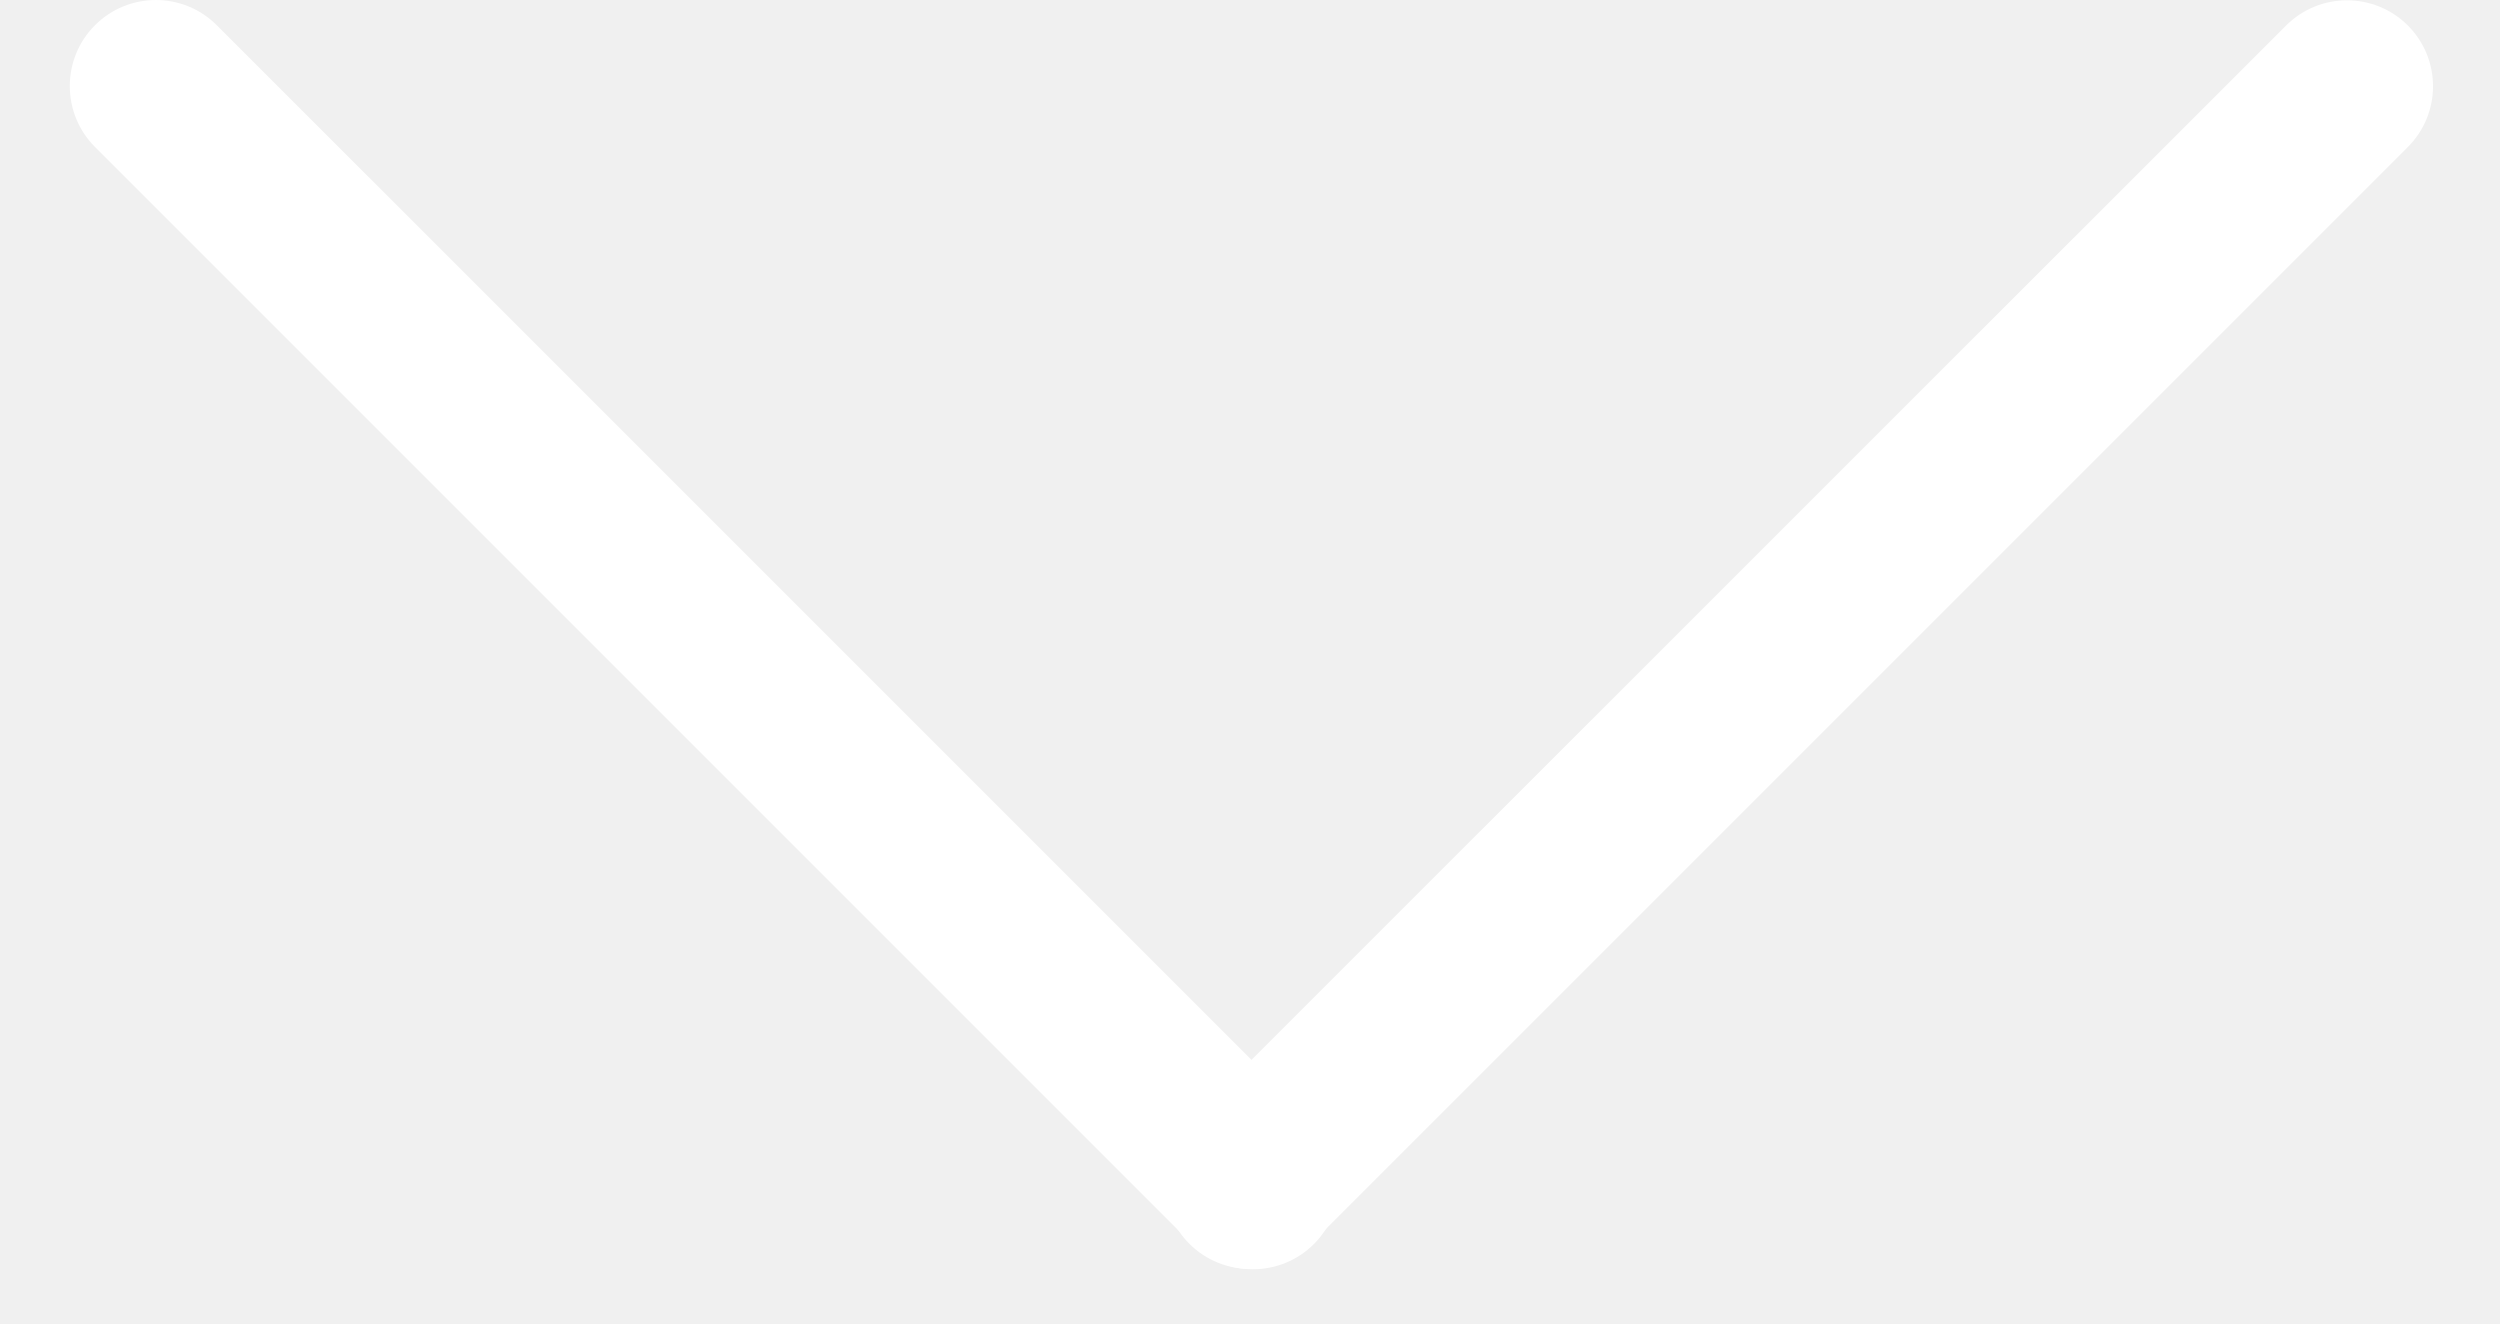
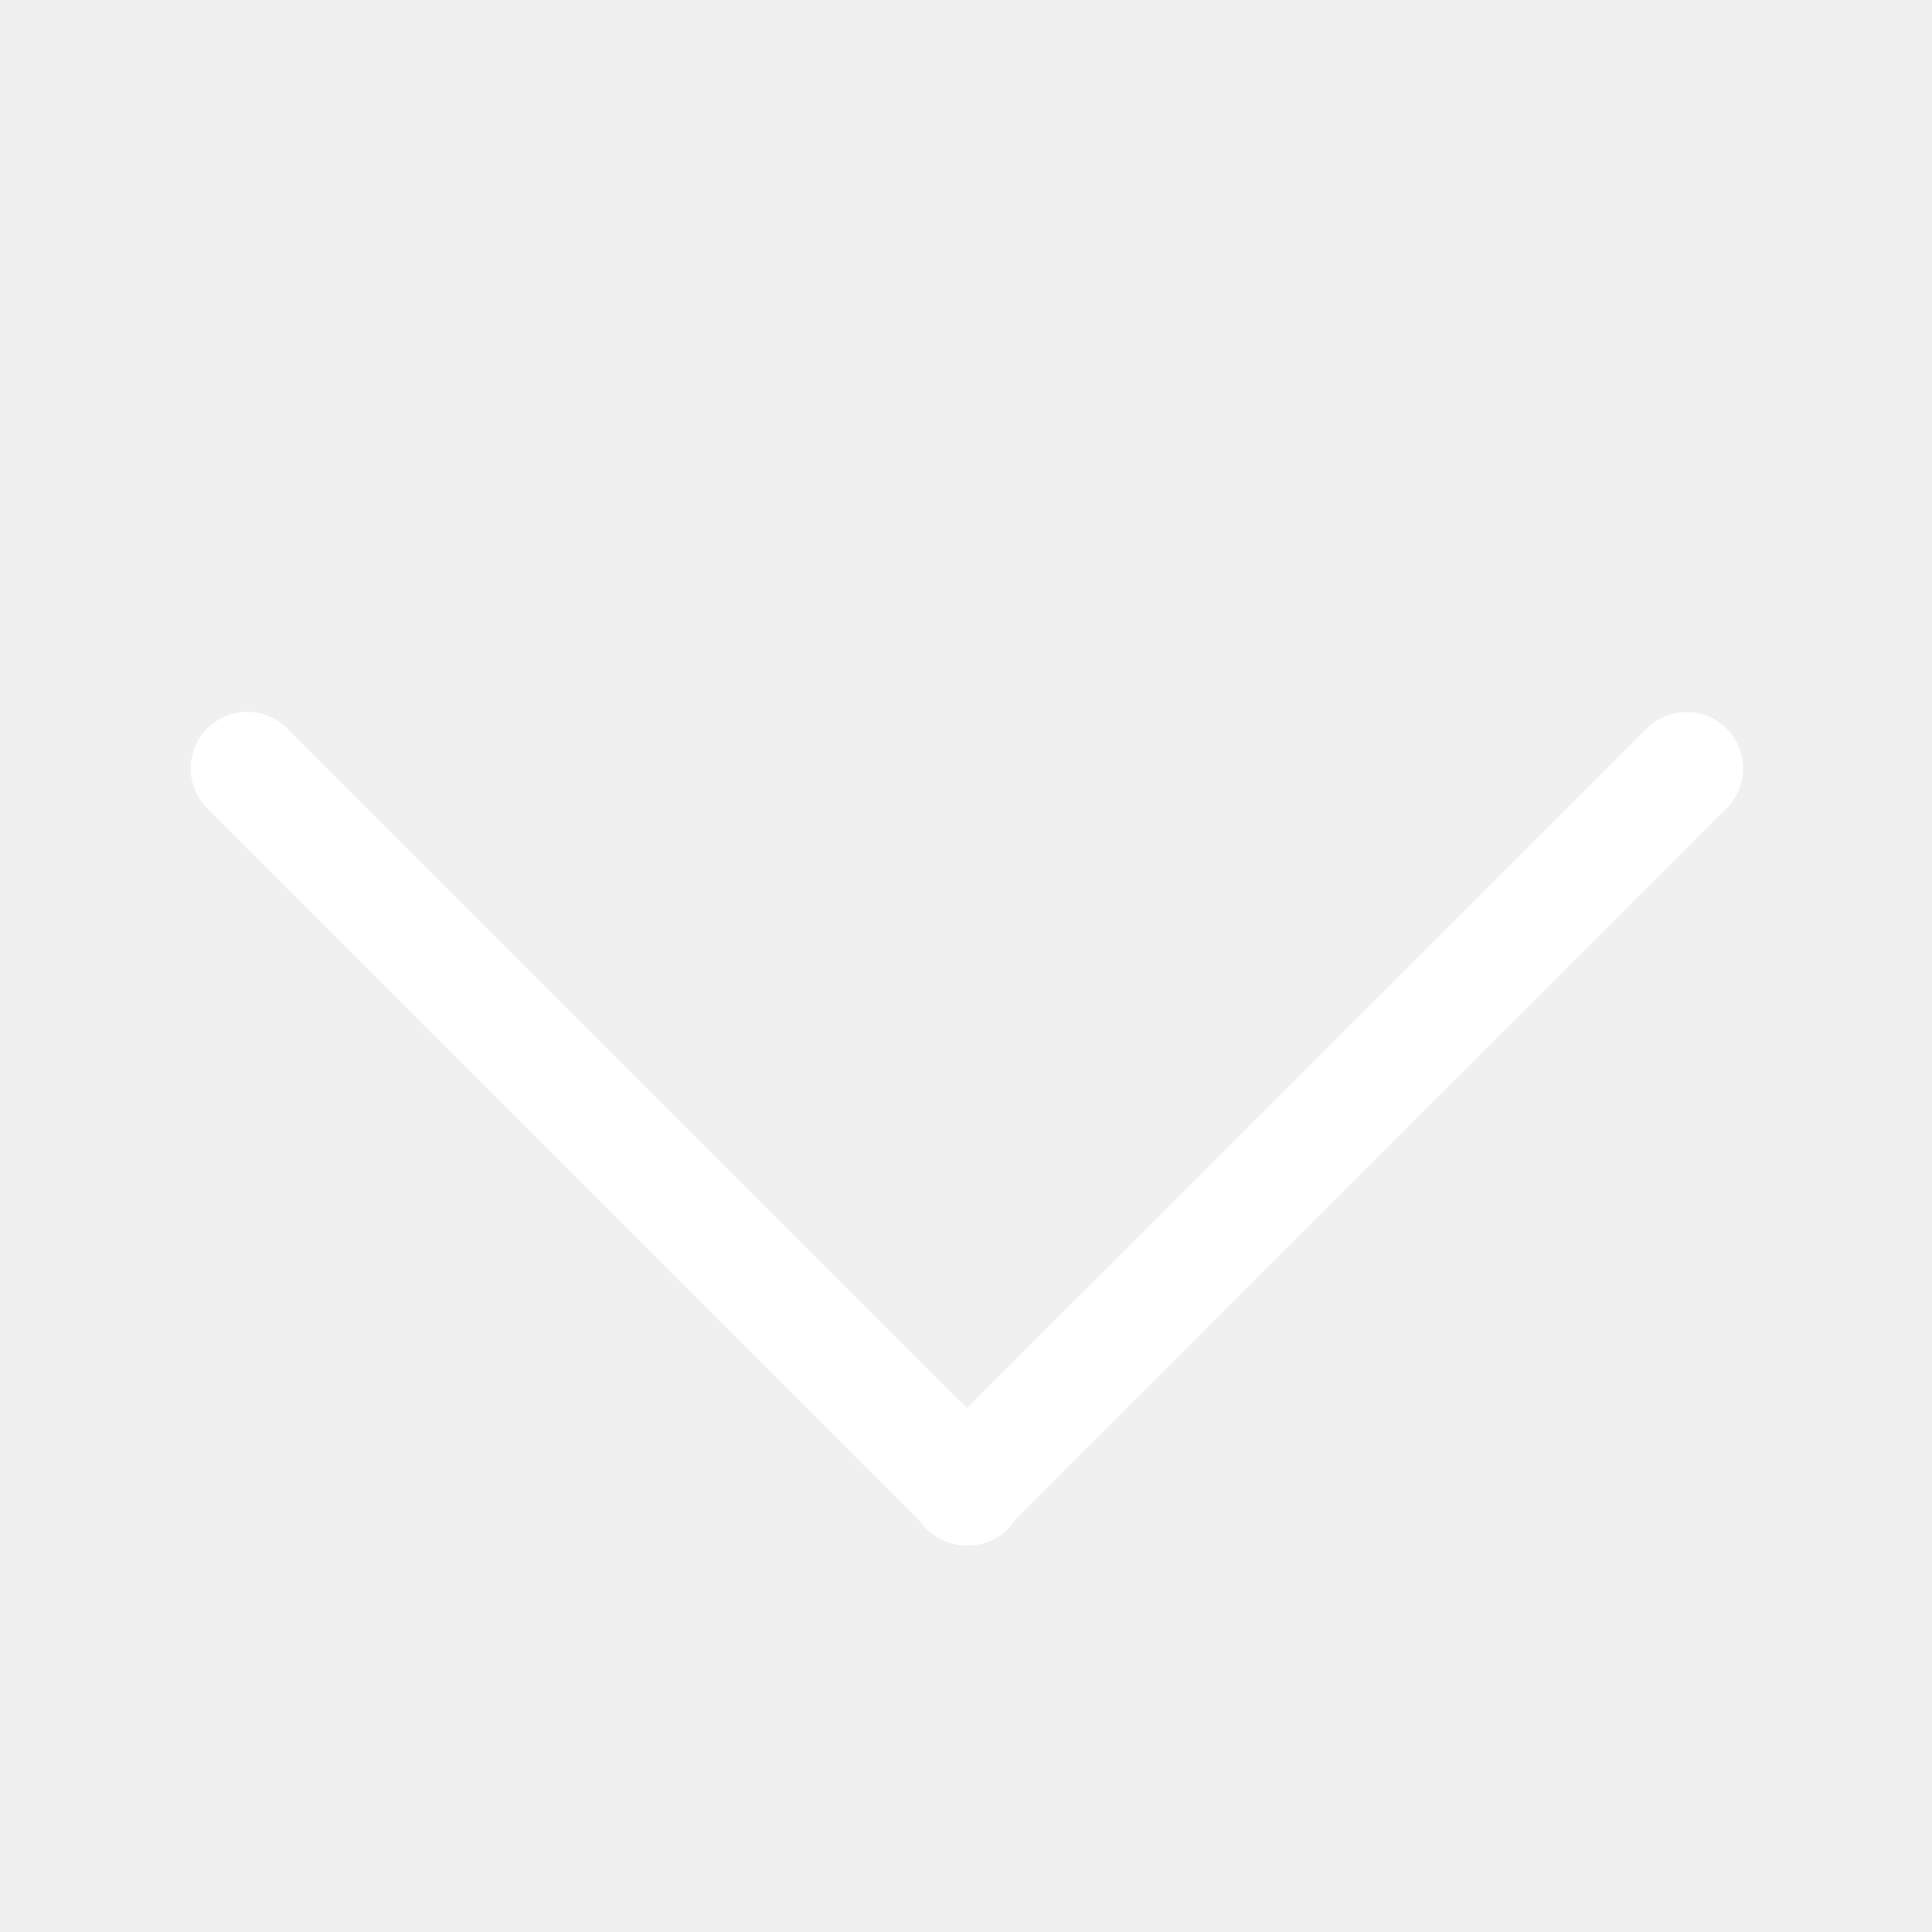
- <svg xmlns="http://www.w3.org/2000/svg" width="34" height="18" viewBox="0 0 34 18" fill="none">
-   <path d="M32.747 0.347C32.29 -0.11 31.548 -0.11 31.091 0.347L16.175 15.259C15.718 15.716 15.718 16.458 16.175 16.915C16.632 17.372 17.374 17.372 17.831 16.915L32.743 2.003C33.204 1.546 33.204 0.804 32.747 0.347Z" fill="white" />
-   <path d="M17.869 15.263L2.948 0.343C2.491 -0.114 1.749 -0.114 1.292 0.343C0.835 0.8 0.835 1.542 1.292 1.999L16.212 16.919C16.669 17.376 17.412 17.376 17.869 16.919C18.326 16.462 18.326 15.72 17.869 15.263Z" fill="white" />
+ <svg xmlns="http://www.w3.org/2000/svg" width="40" height="40" viewBox="0 0 40 40" fill="none">
+   <path d="M35.747 15.085C35.29 14.628 34.548 14.628 34.091 15.085L19.175 29.997C18.718 30.454 18.718 31.196 19.175 31.653C19.632 32.11 20.374 32.11 20.831 31.653L35.743 16.741C36.204 16.284 36.204 15.542 35.747 15.085Z" fill="white" />
+   <path d="M20.869 30.001L5.948 15.081C5.491 14.624 4.749 14.624 4.292 15.081C3.835 15.538 3.835 16.28 4.292 16.737L19.212 31.657C19.669 32.114 20.412 32.114 20.869 31.657C21.326 31.2 21.326 30.458 20.869 30.001Z" fill="white" />
</svg>
